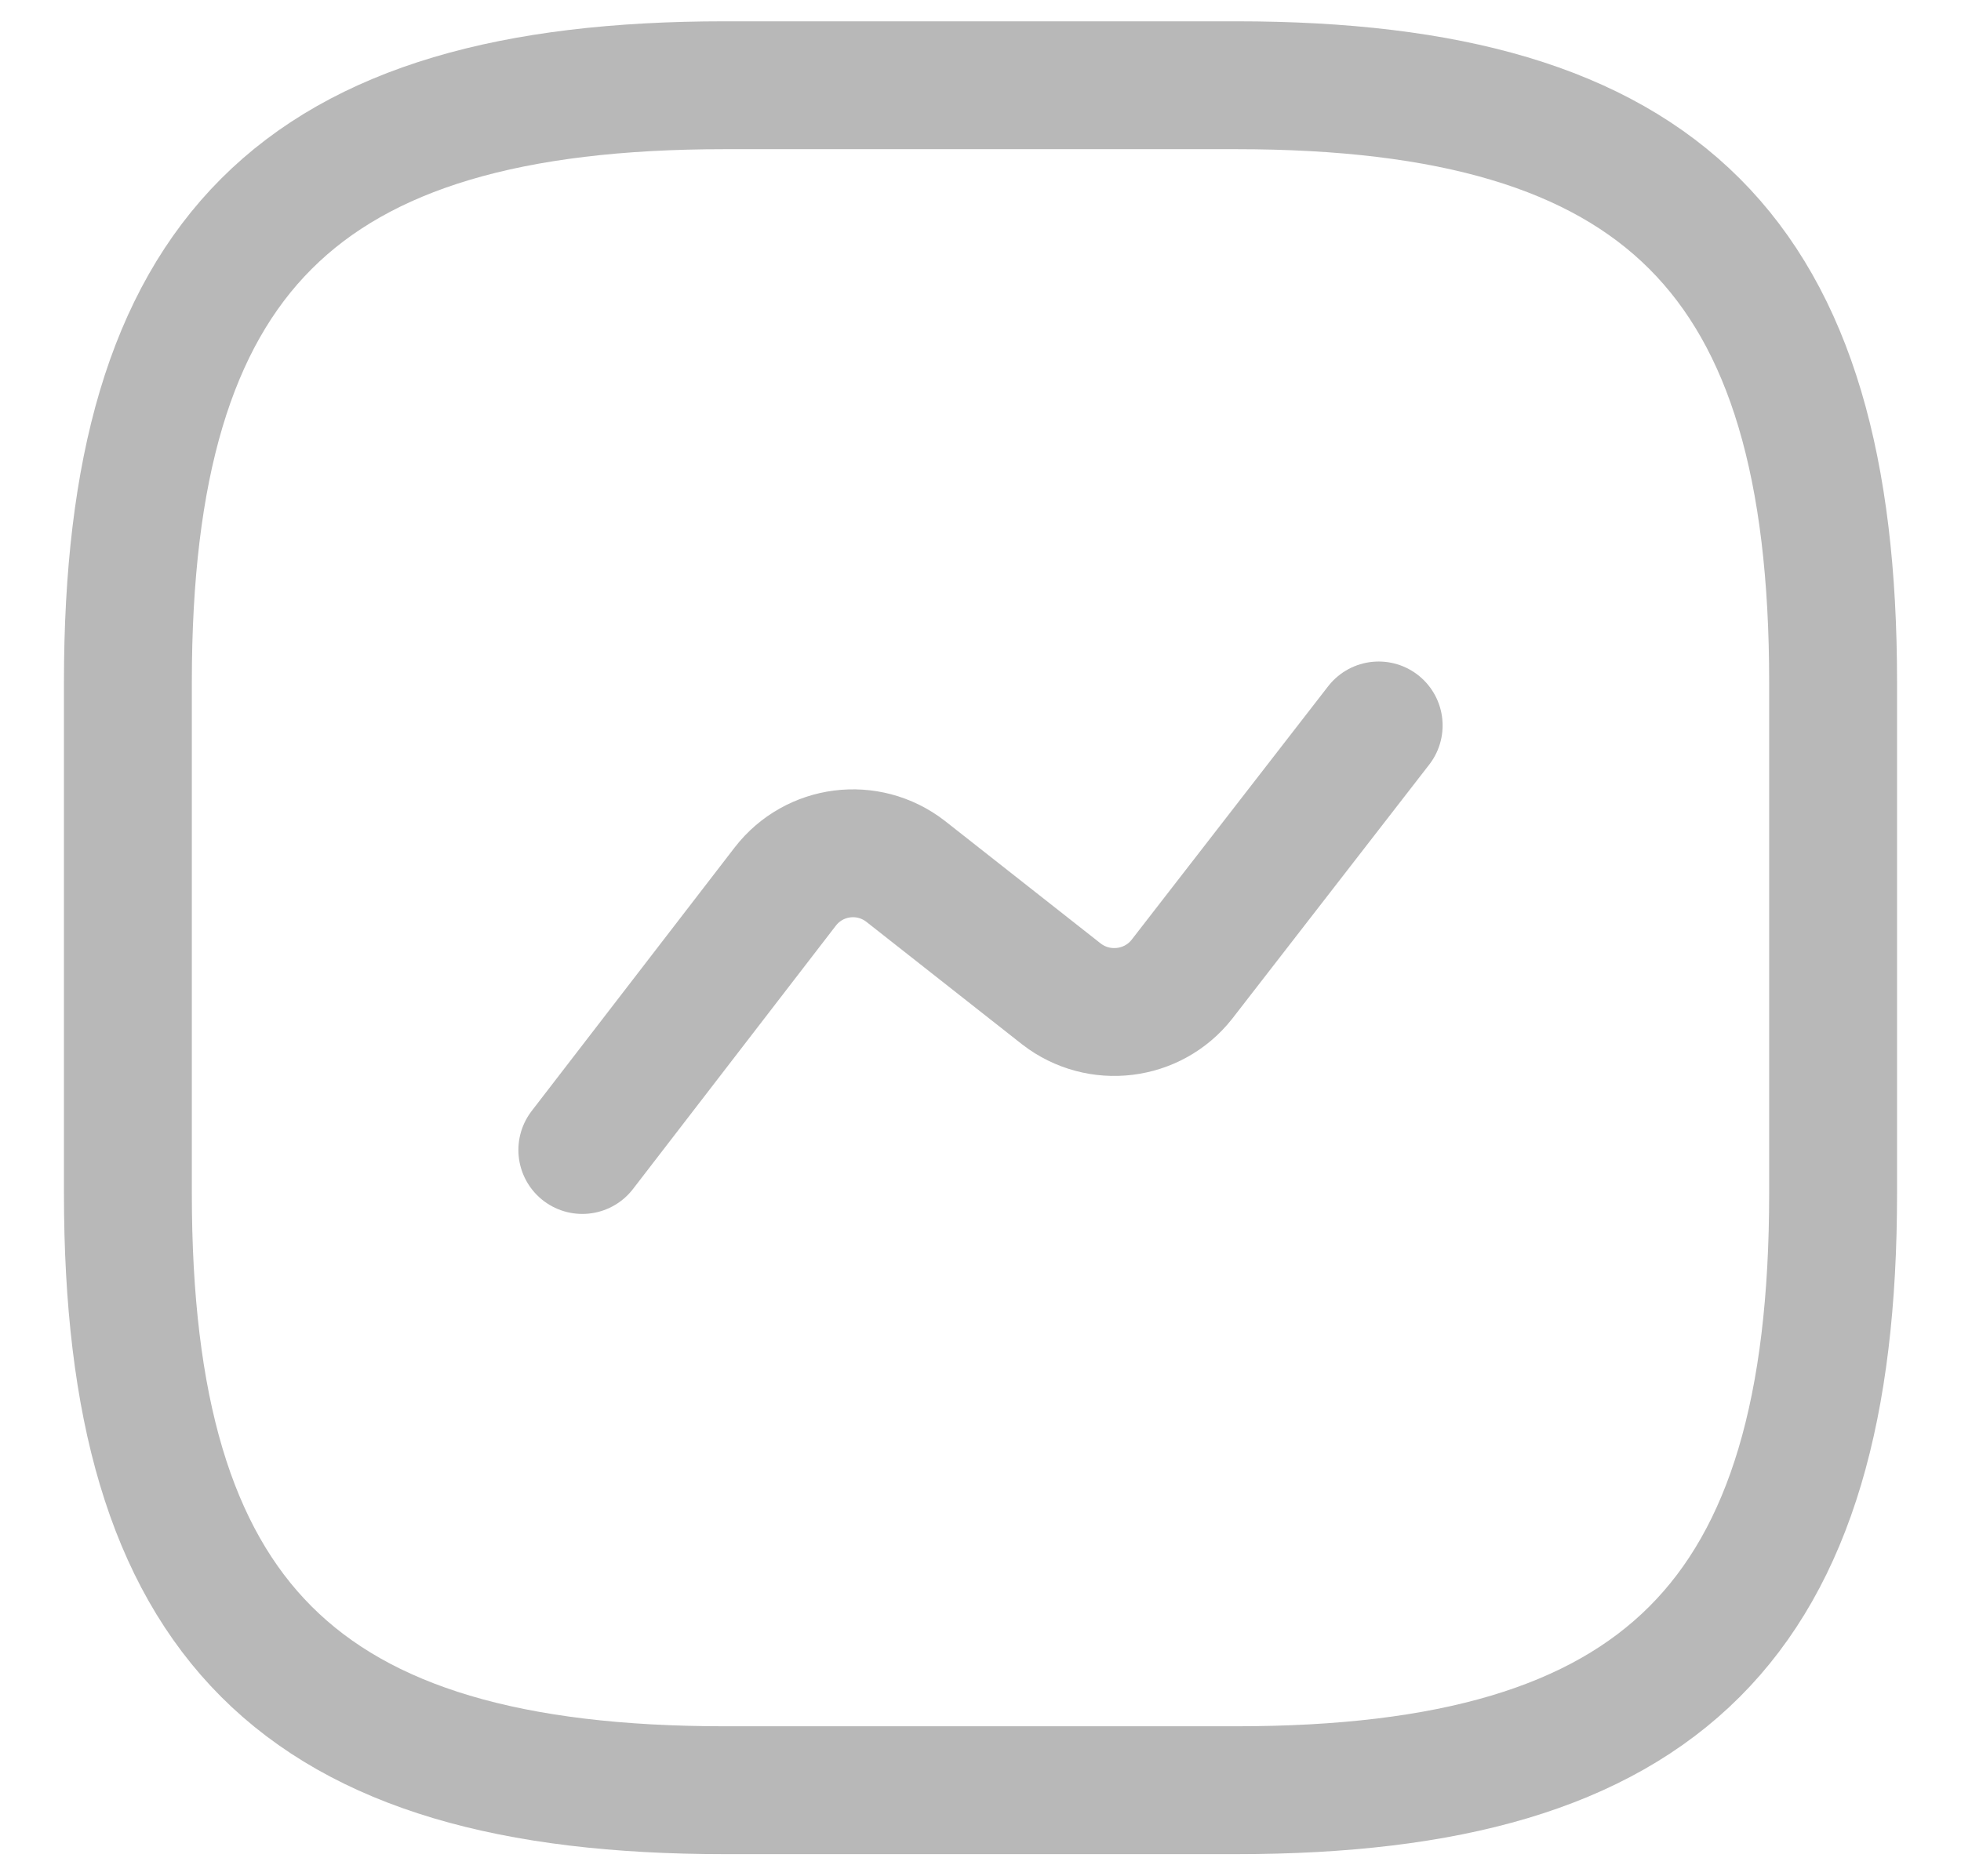
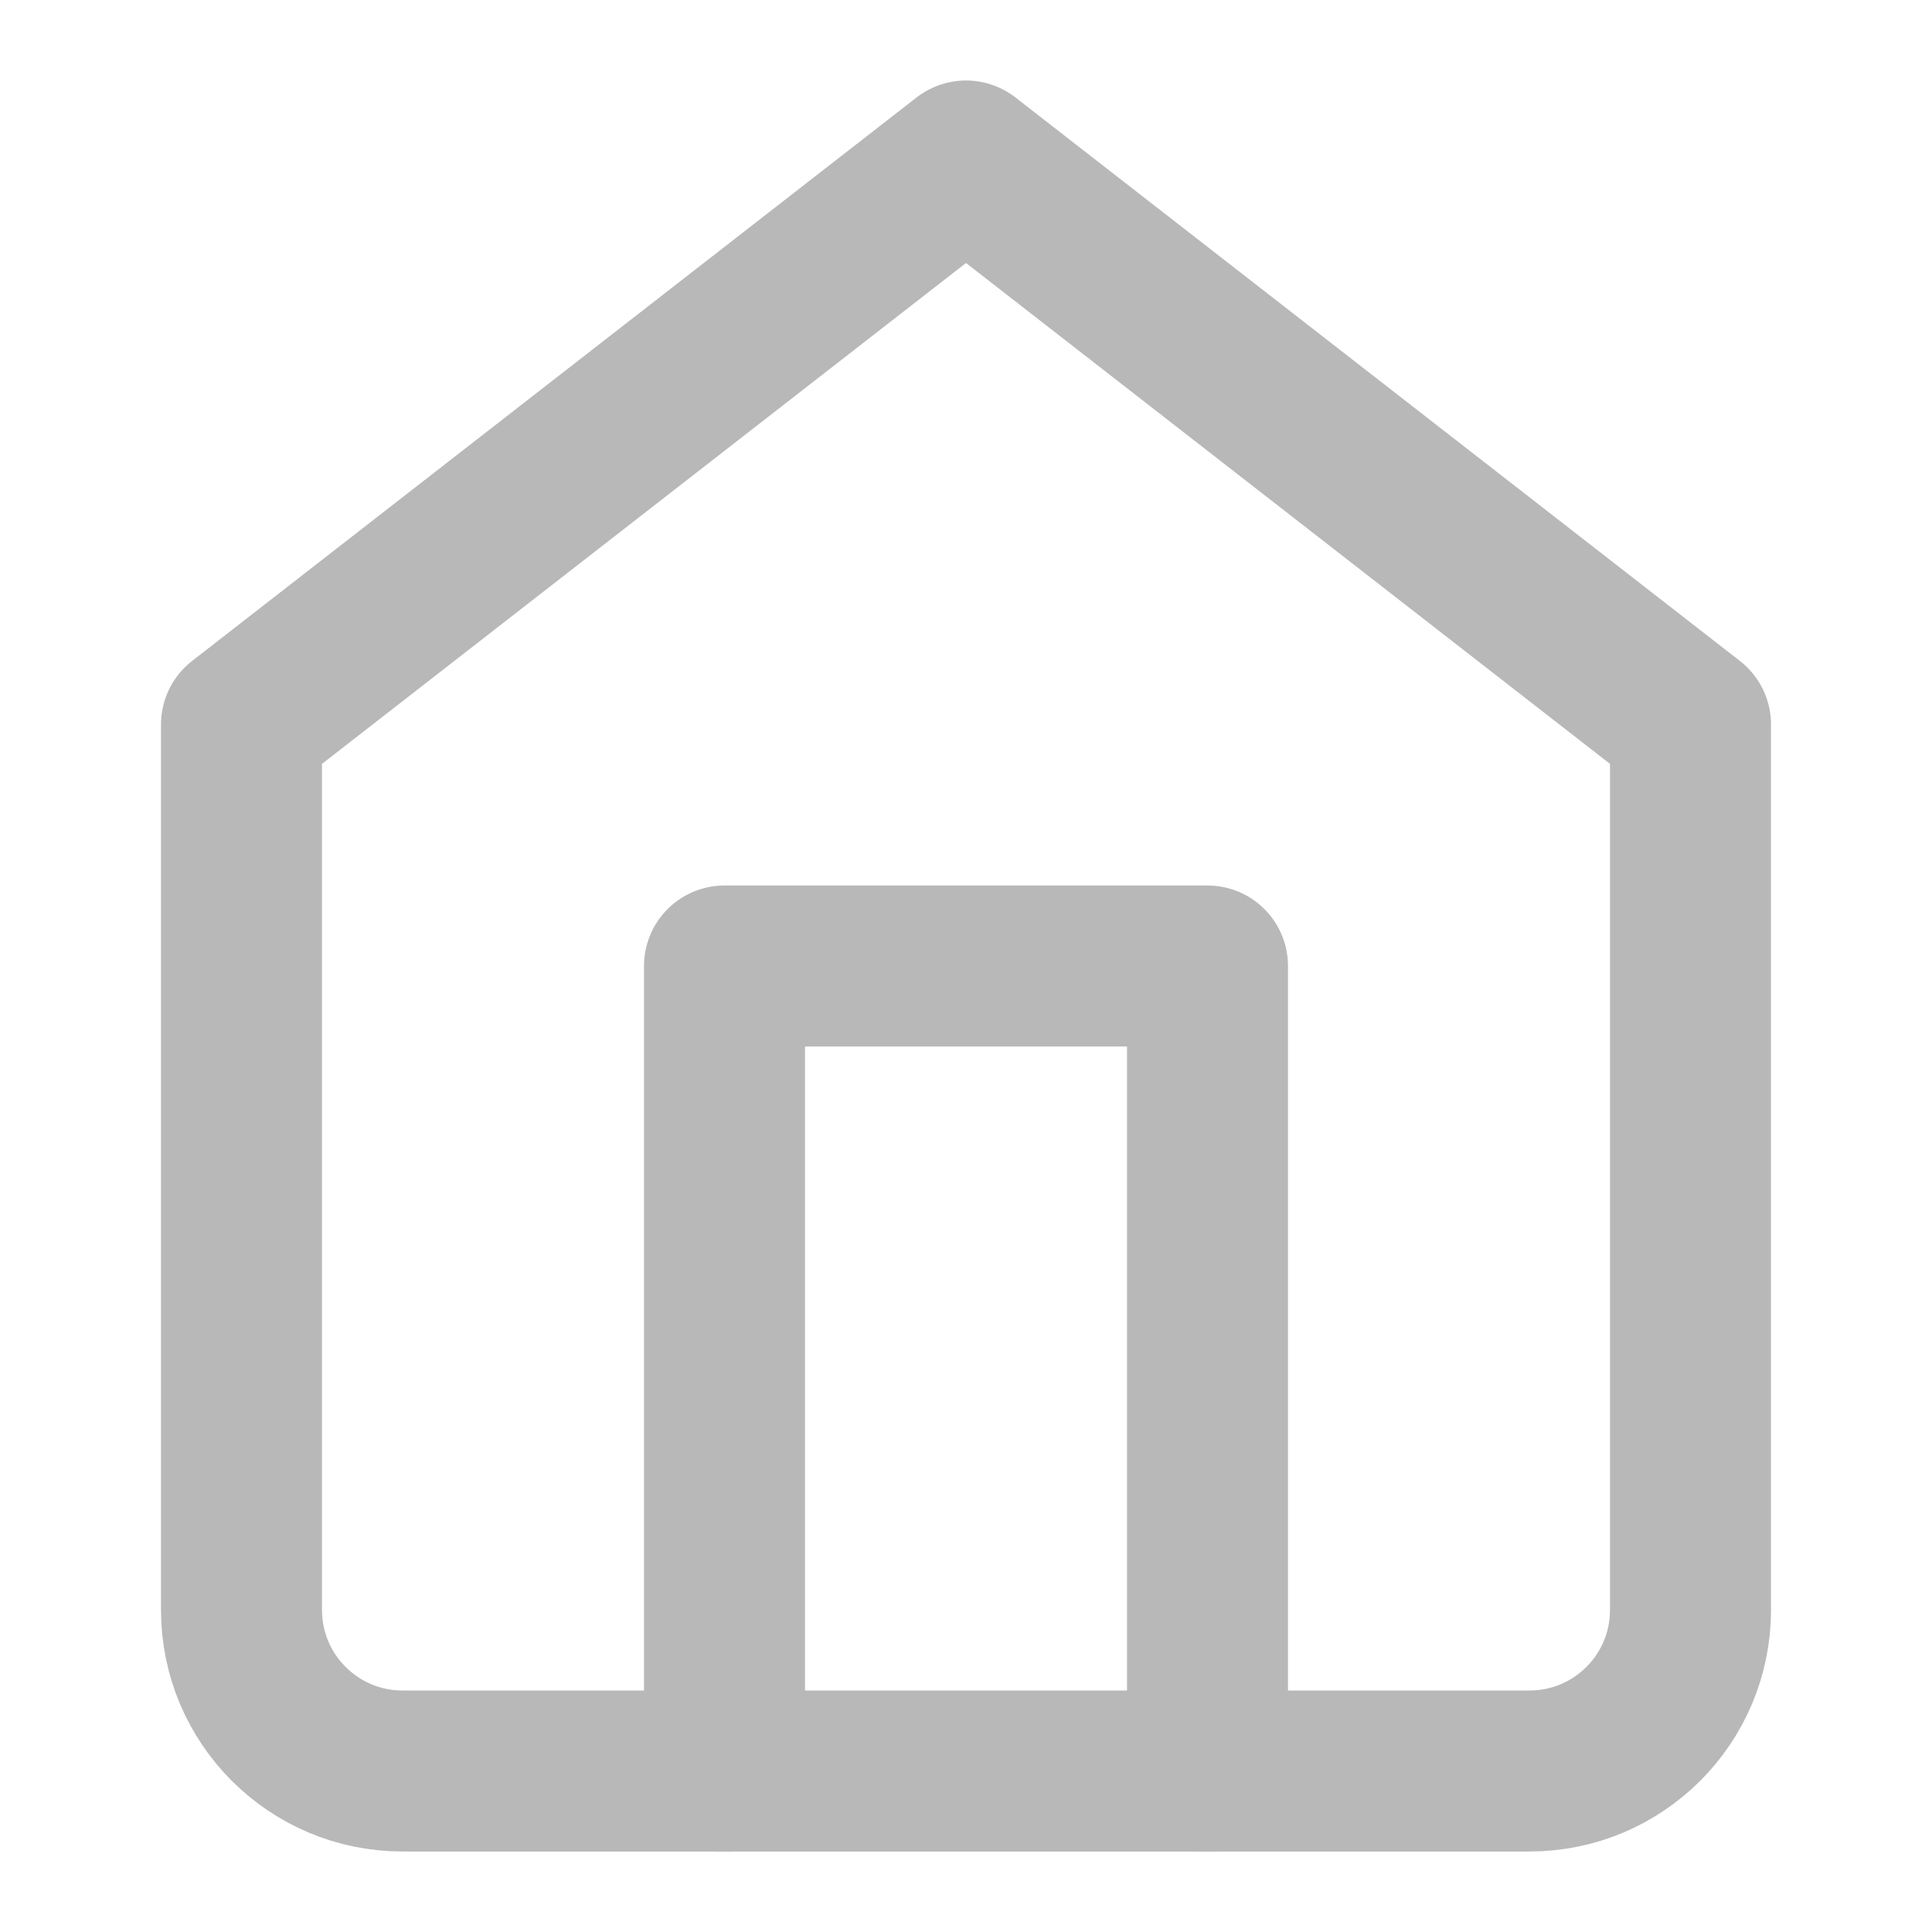
- <svg xmlns="http://www.w3.org/2000/svg" width="23" height="22" viewBox="0 0 23 22" fill="none">
-   <path d="M8.5 21H14.5C19.5 21 21.5 19 21.5 14V8C21.5 3 19.5 1 14.5 1H8.5C3.5 1 1.5 3 1.5 8V14C1.5 19 3.5 21 8.5 21Z" stroke="#B8B8B8" stroke-width="1.5" stroke-linecap="round" stroke-linejoin="round" />
-   <path d="M6.83 13.49L9.21 10.4C9.55 9.96 10.18 9.88 10.62 10.22L12.45 11.66C12.89 12 13.52 11.92 13.86 11.49L16.17 8.51" stroke="#B8B8B8" stroke-width="1.5" stroke-linecap="round" stroke-linejoin="round" />
+ <svg xmlns="http://www.w3.org/2000/svg" width="24" height="24" viewBox="0 0 24 24" fill="none" stroke="#b8b8b8" stroke-width="2" stroke-linecap="round" stroke-linejoin="round" class="lucide lucide-home">
+   <path d="m3 9 9-7 9 7v11a2 2 0 0 1-2 2H5a2 2 0 0 1-2-2z" />
+   <polyline points="9 22 9 12 15 12 15 22" />
</svg>
